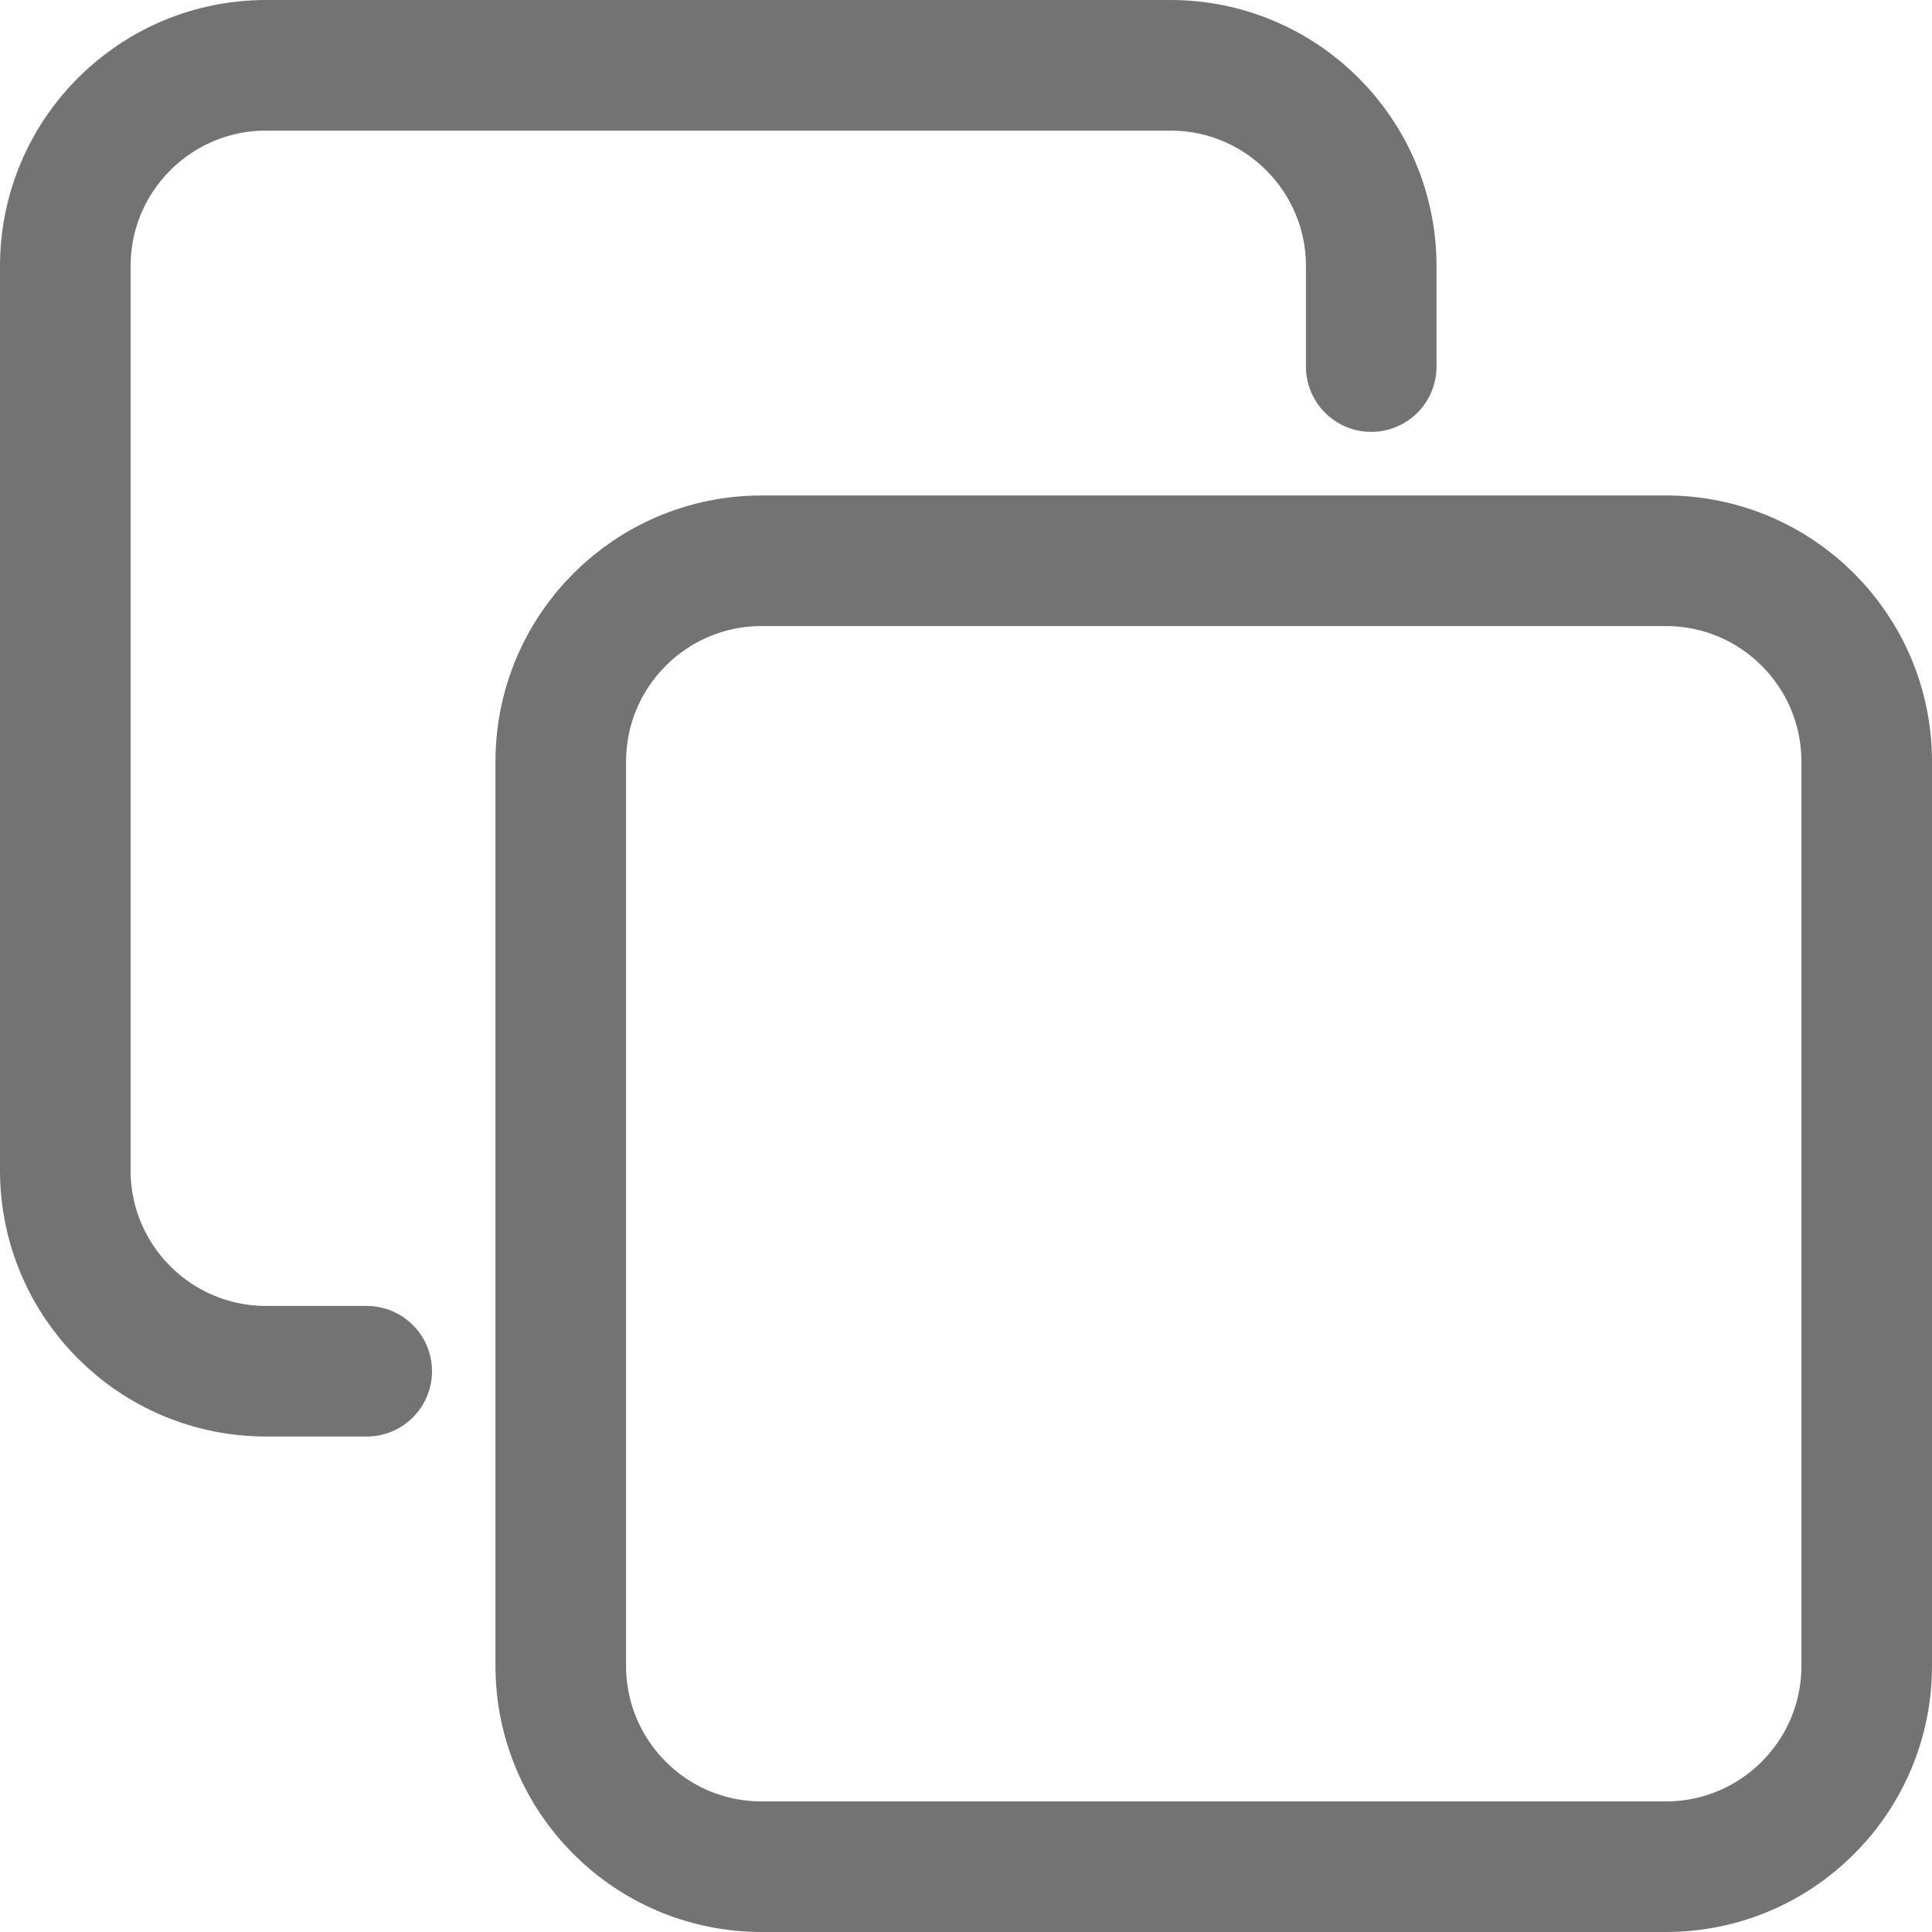
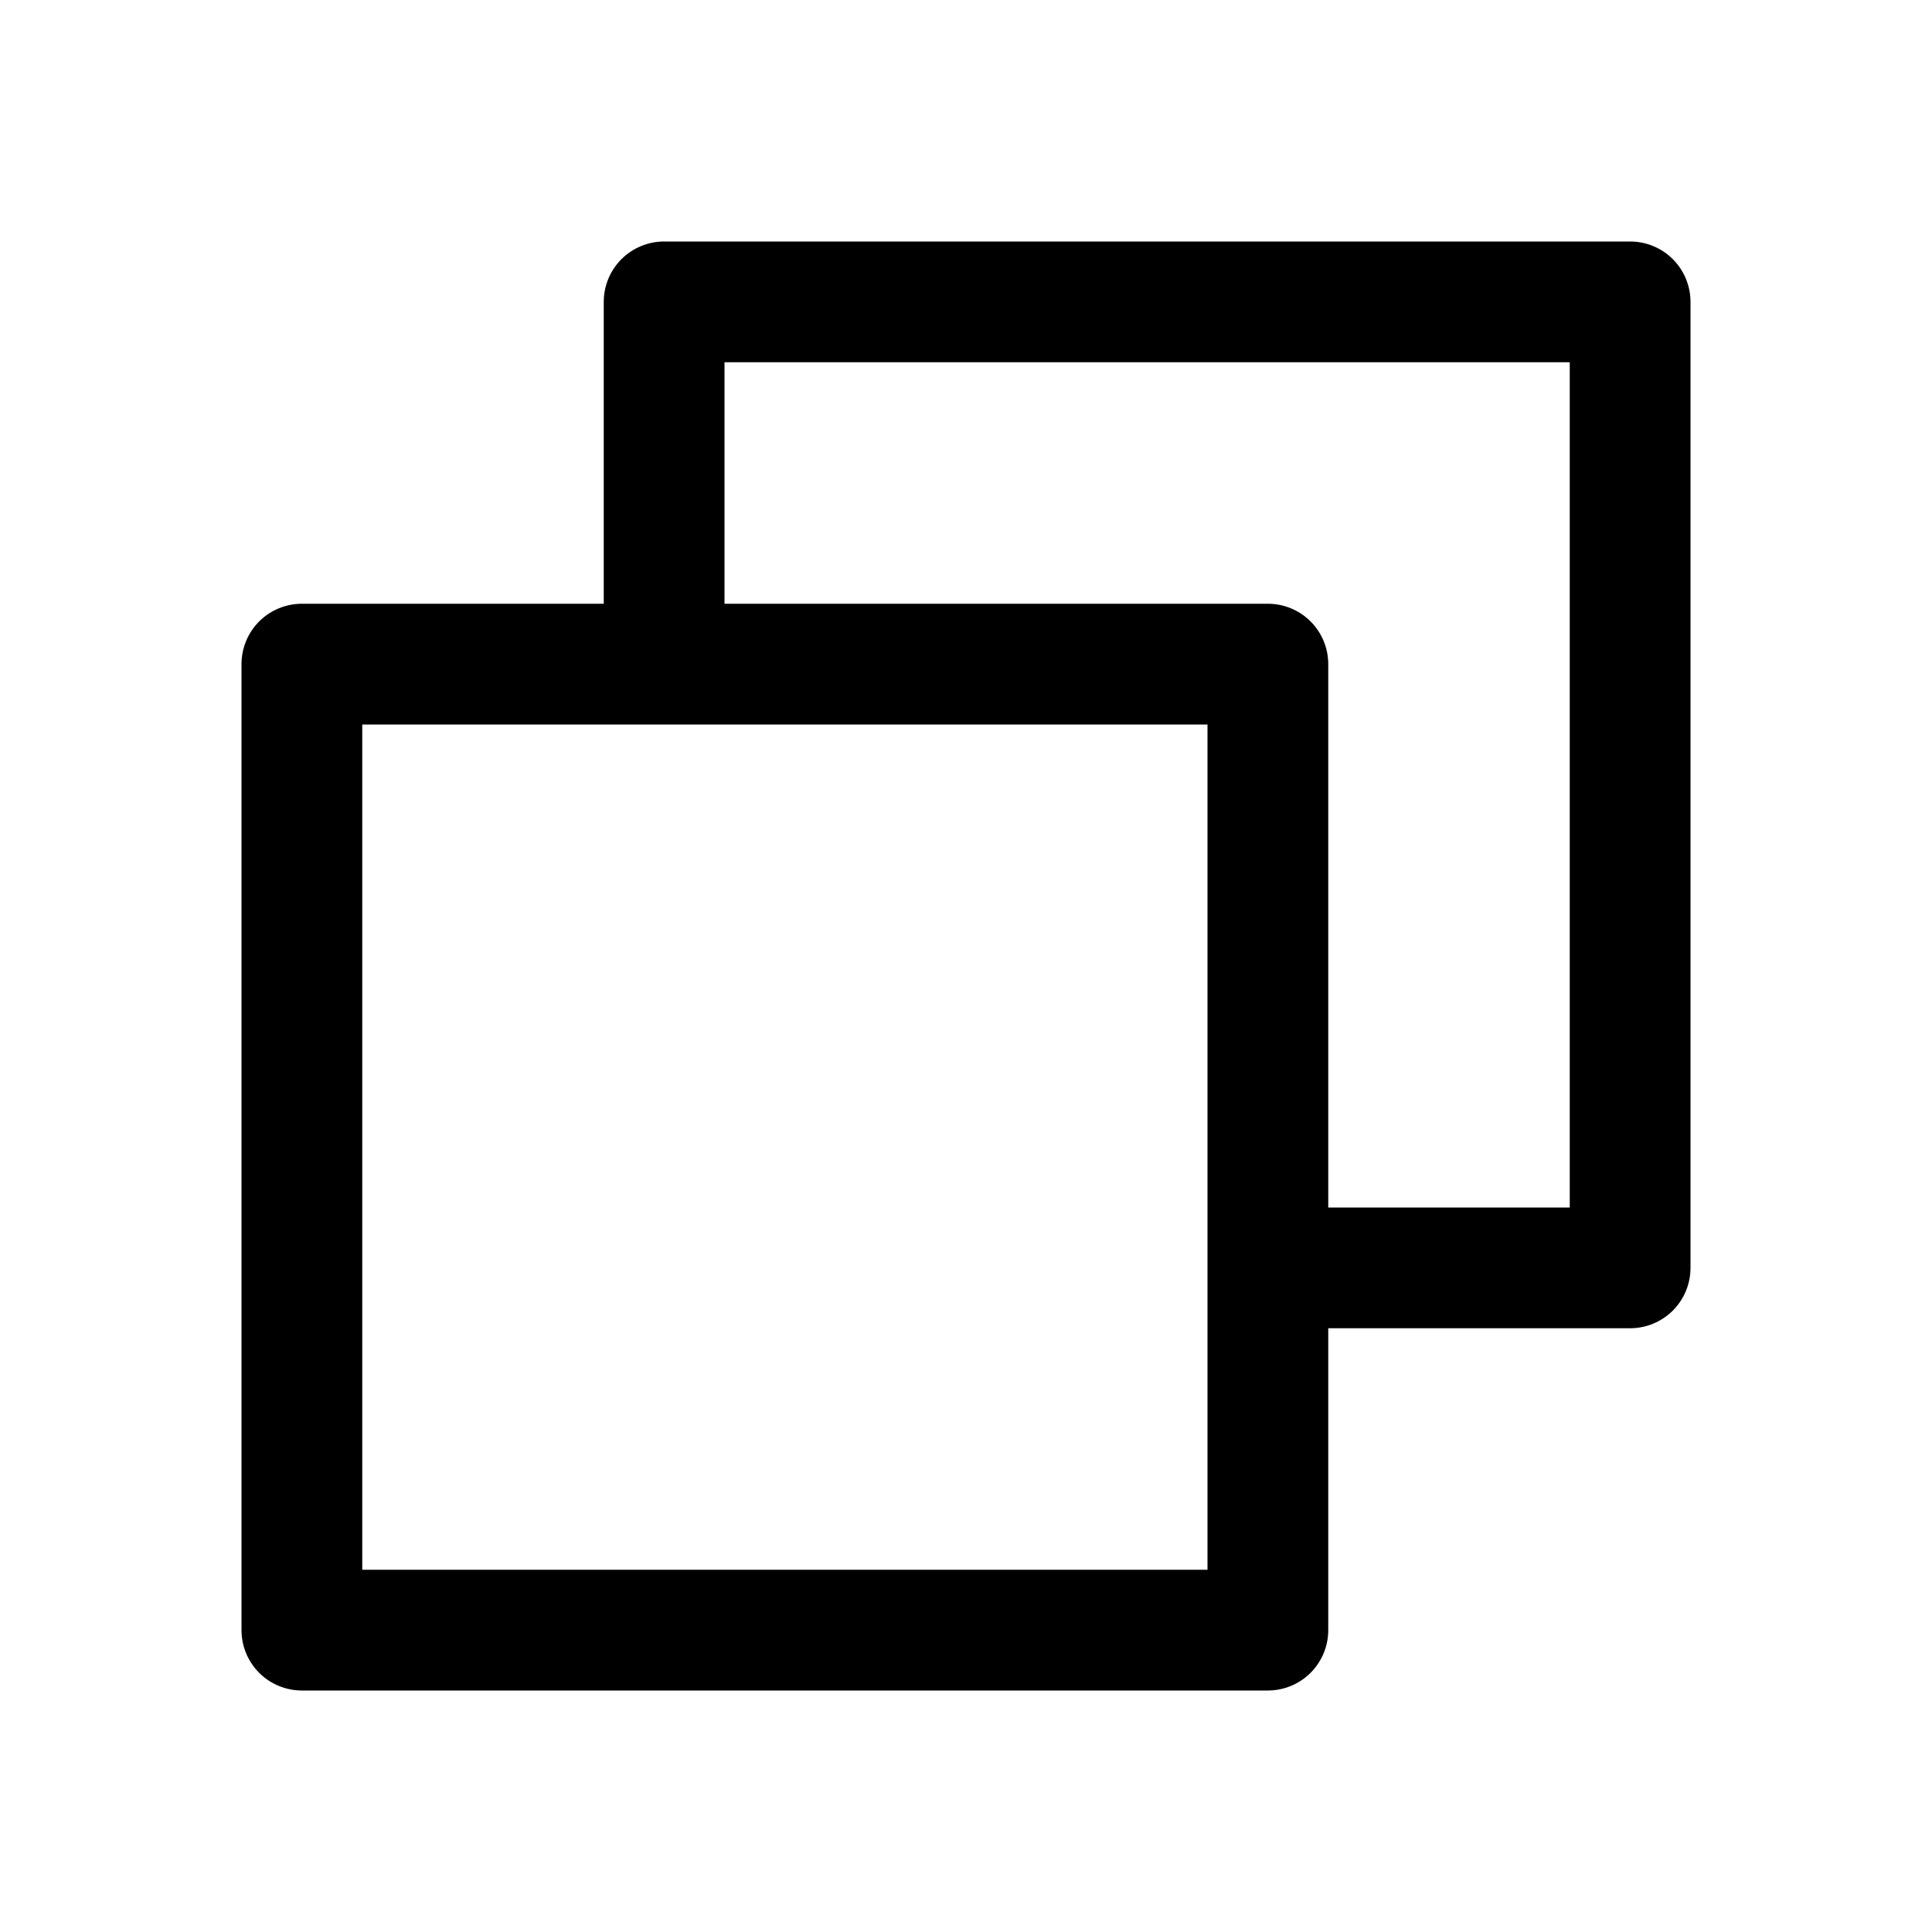
- <svg xmlns="http://www.w3.org/2000/svg" width="14.794" height="14.794" viewBox="0 0 14.794 14.794">
-   <g id="Icon_feather-copy" data-name="Icon feather-copy" transform="translate(-2.5 -2.5)">
-     <path id="Path_28543" data-name="Path 28543" d="M15.038,13.5h6.923A1.538,1.538,0,0,1,23.5,15.038v6.923A1.538,1.538,0,0,1,21.962,23.5H15.038A1.538,1.538,0,0,1,13.5,21.962V15.038A1.538,1.538,0,0,1,15.038,13.5Z" transform="translate(-6.706 -6.706)" fill="none" stroke="#737373" stroke-linecap="round" stroke-linejoin="round" stroke-width="1" />
-     <path id="Path_28544" data-name="Path 28544" d="M5.308,13H4.538A1.538,1.538,0,0,1,3,11.462V4.538A1.538,1.538,0,0,1,4.538,3h6.923A1.538,1.538,0,0,1,13,4.538v.769" fill="none" stroke="#737373" stroke-linecap="round" stroke-linejoin="round" stroke-width="1" />
-   </g>
+ <svg xmlns="http://www.w3.org/2000/svg" width="20" height="20" viewBox="0 0 20 20" fill="none">
+   <path d="M16.875 2.5H6.875C6.709 2.5 6.55 2.566 6.433 2.683C6.316 2.8 6.25 2.959 6.25 3.125V6.25H3.125C2.959 6.25 2.8 6.316 2.683 6.433C2.566 6.55 2.5 6.709 2.5 6.875V16.875C2.5 17.041 2.566 17.2 2.683 17.317C2.8 17.434 2.959 17.5 3.125 17.5H13.125C13.291 17.5 13.45 17.434 13.567 17.317C13.684 17.2 13.75 17.041 13.75 16.875V13.75H16.875C17.041 13.75 17.2 13.684 17.317 13.567C17.434 13.45 17.5 13.291 17.5 13.125V3.125C17.5 2.959 17.434 2.8 17.317 2.683C17.2 2.566 17.041 2.5 16.875 2.5ZM12.5 16.25H3.75V7.5H12.5V16.25ZM16.25 12.5H13.75V6.875C13.75 6.709 13.684 6.55 13.567 6.433C13.45 6.316 13.291 6.25 13.125 6.25H7.5V3.75H16.25V12.5Z" fill="black" />
</svg>
